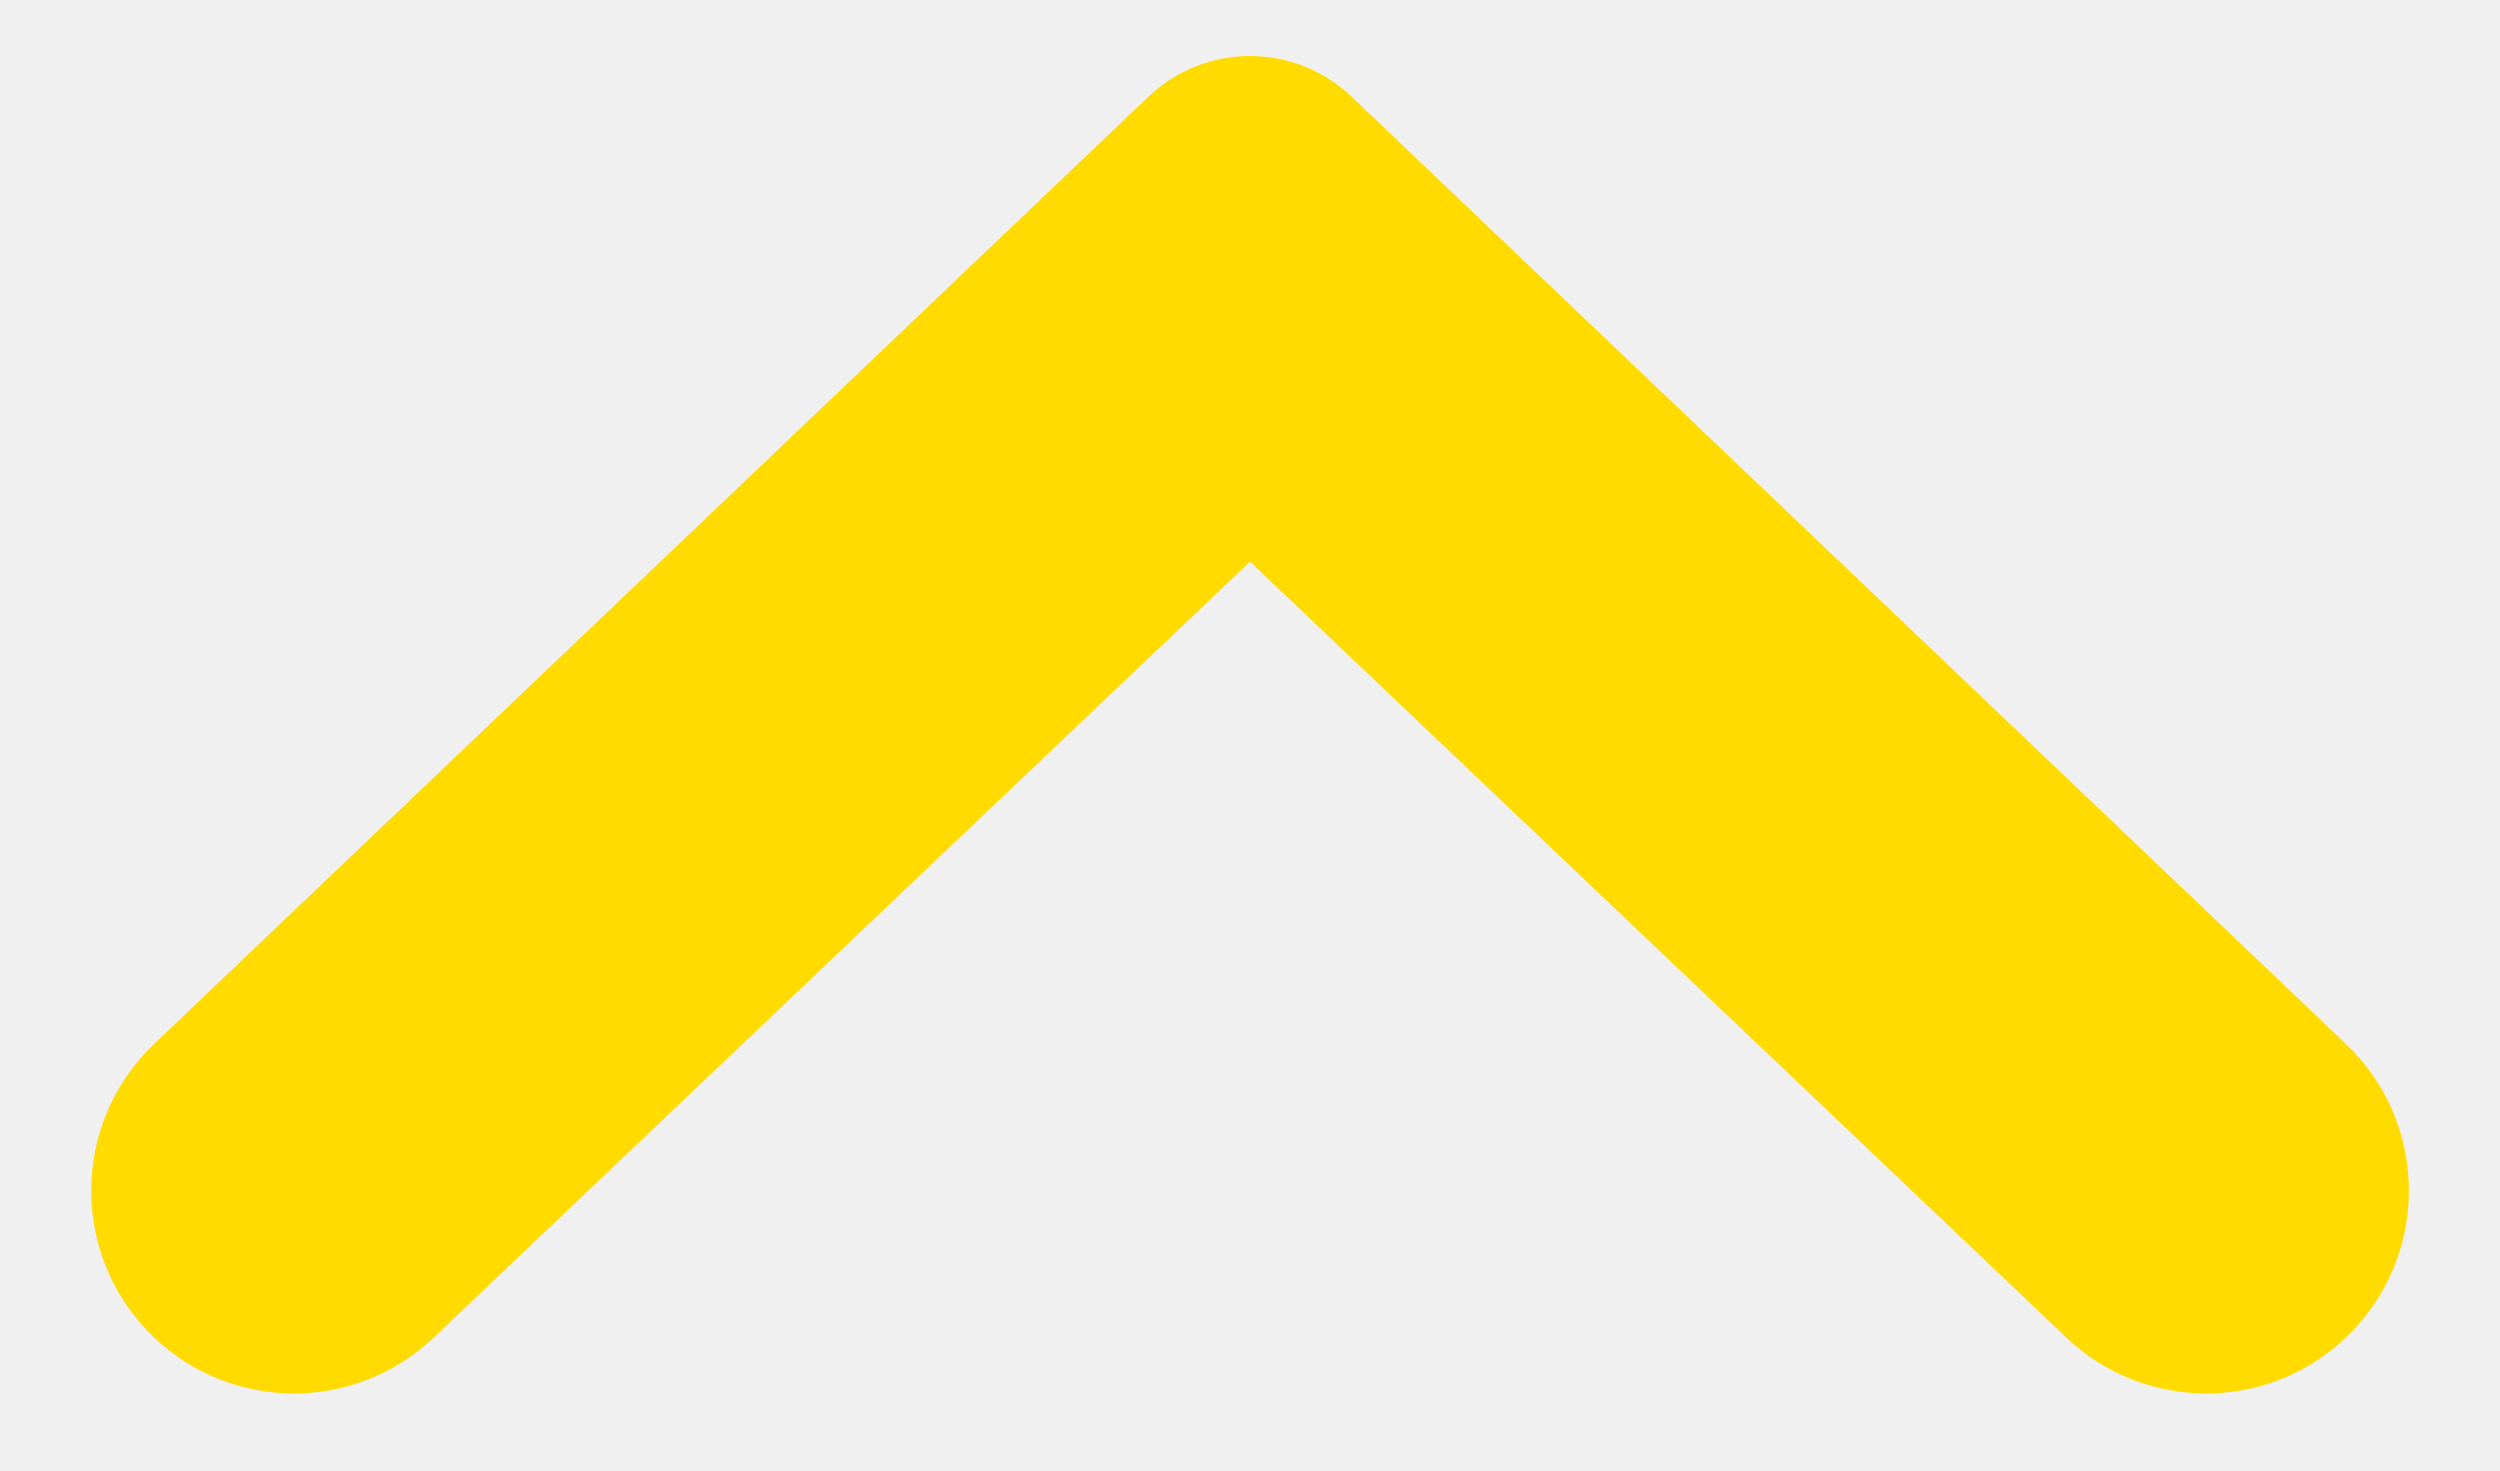
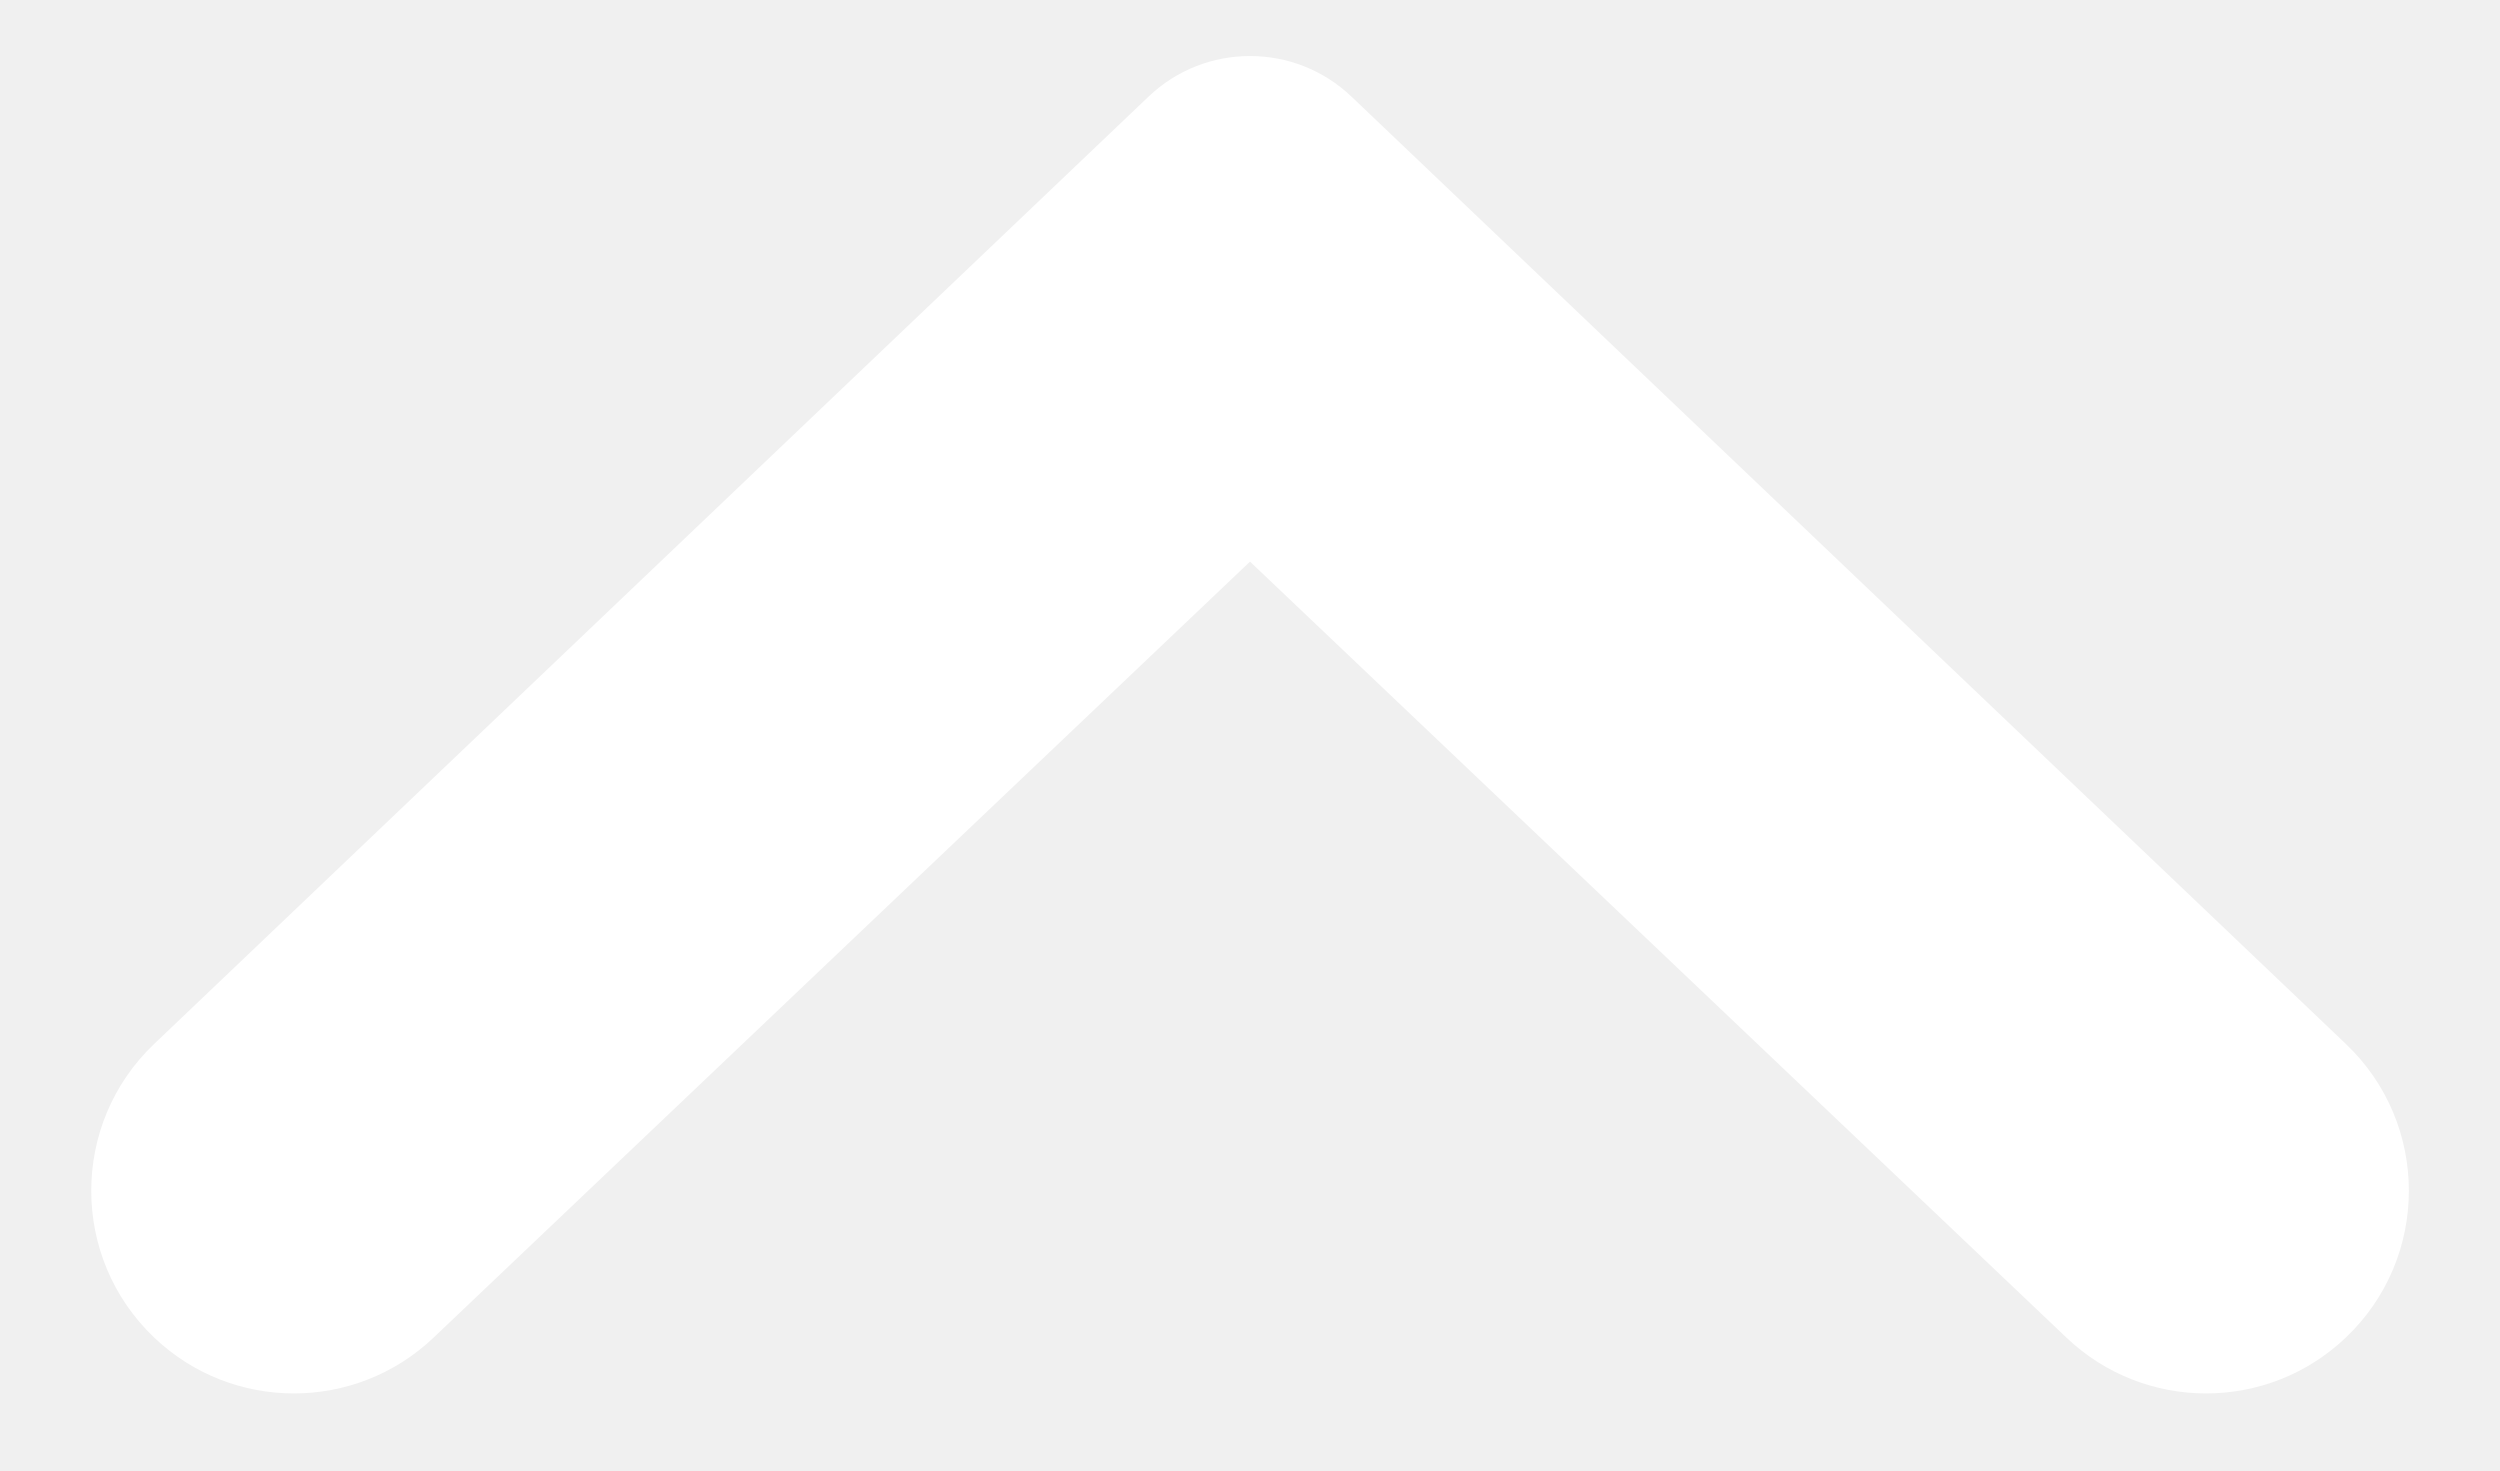
<svg xmlns="http://www.w3.org/2000/svg" width="17" height="10" viewBox="0 0 17 10" fill="none">
-   <path d="M15.952 9.095C15.42 9.602 14.584 9.602 14.052 9.096L8.5 3.819L2.948 9.096C2.416 9.602 1.58 9.602 1.048 9.095C0.478 8.552 0.478 7.642 1.048 7.099L7.81 0.657C8.196 0.289 8.804 0.289 9.19 0.657L15.952 7.099C16.523 7.642 16.523 8.552 15.952 9.095Z" fill="#FFDB00" />
+   <path d="M15.952 9.095C15.42 9.602 14.584 9.602 14.052 9.096L8.5 3.819L2.948 9.096C2.416 9.602 1.58 9.602 1.048 9.095C0.478 8.552 0.478 7.642 1.048 7.099L7.81 0.657C8.196 0.289 8.804 0.289 9.19 0.657L15.952 7.099C16.523 7.642 16.523 8.552 15.952 9.095Z" fill="#FFF" />
</svg>
